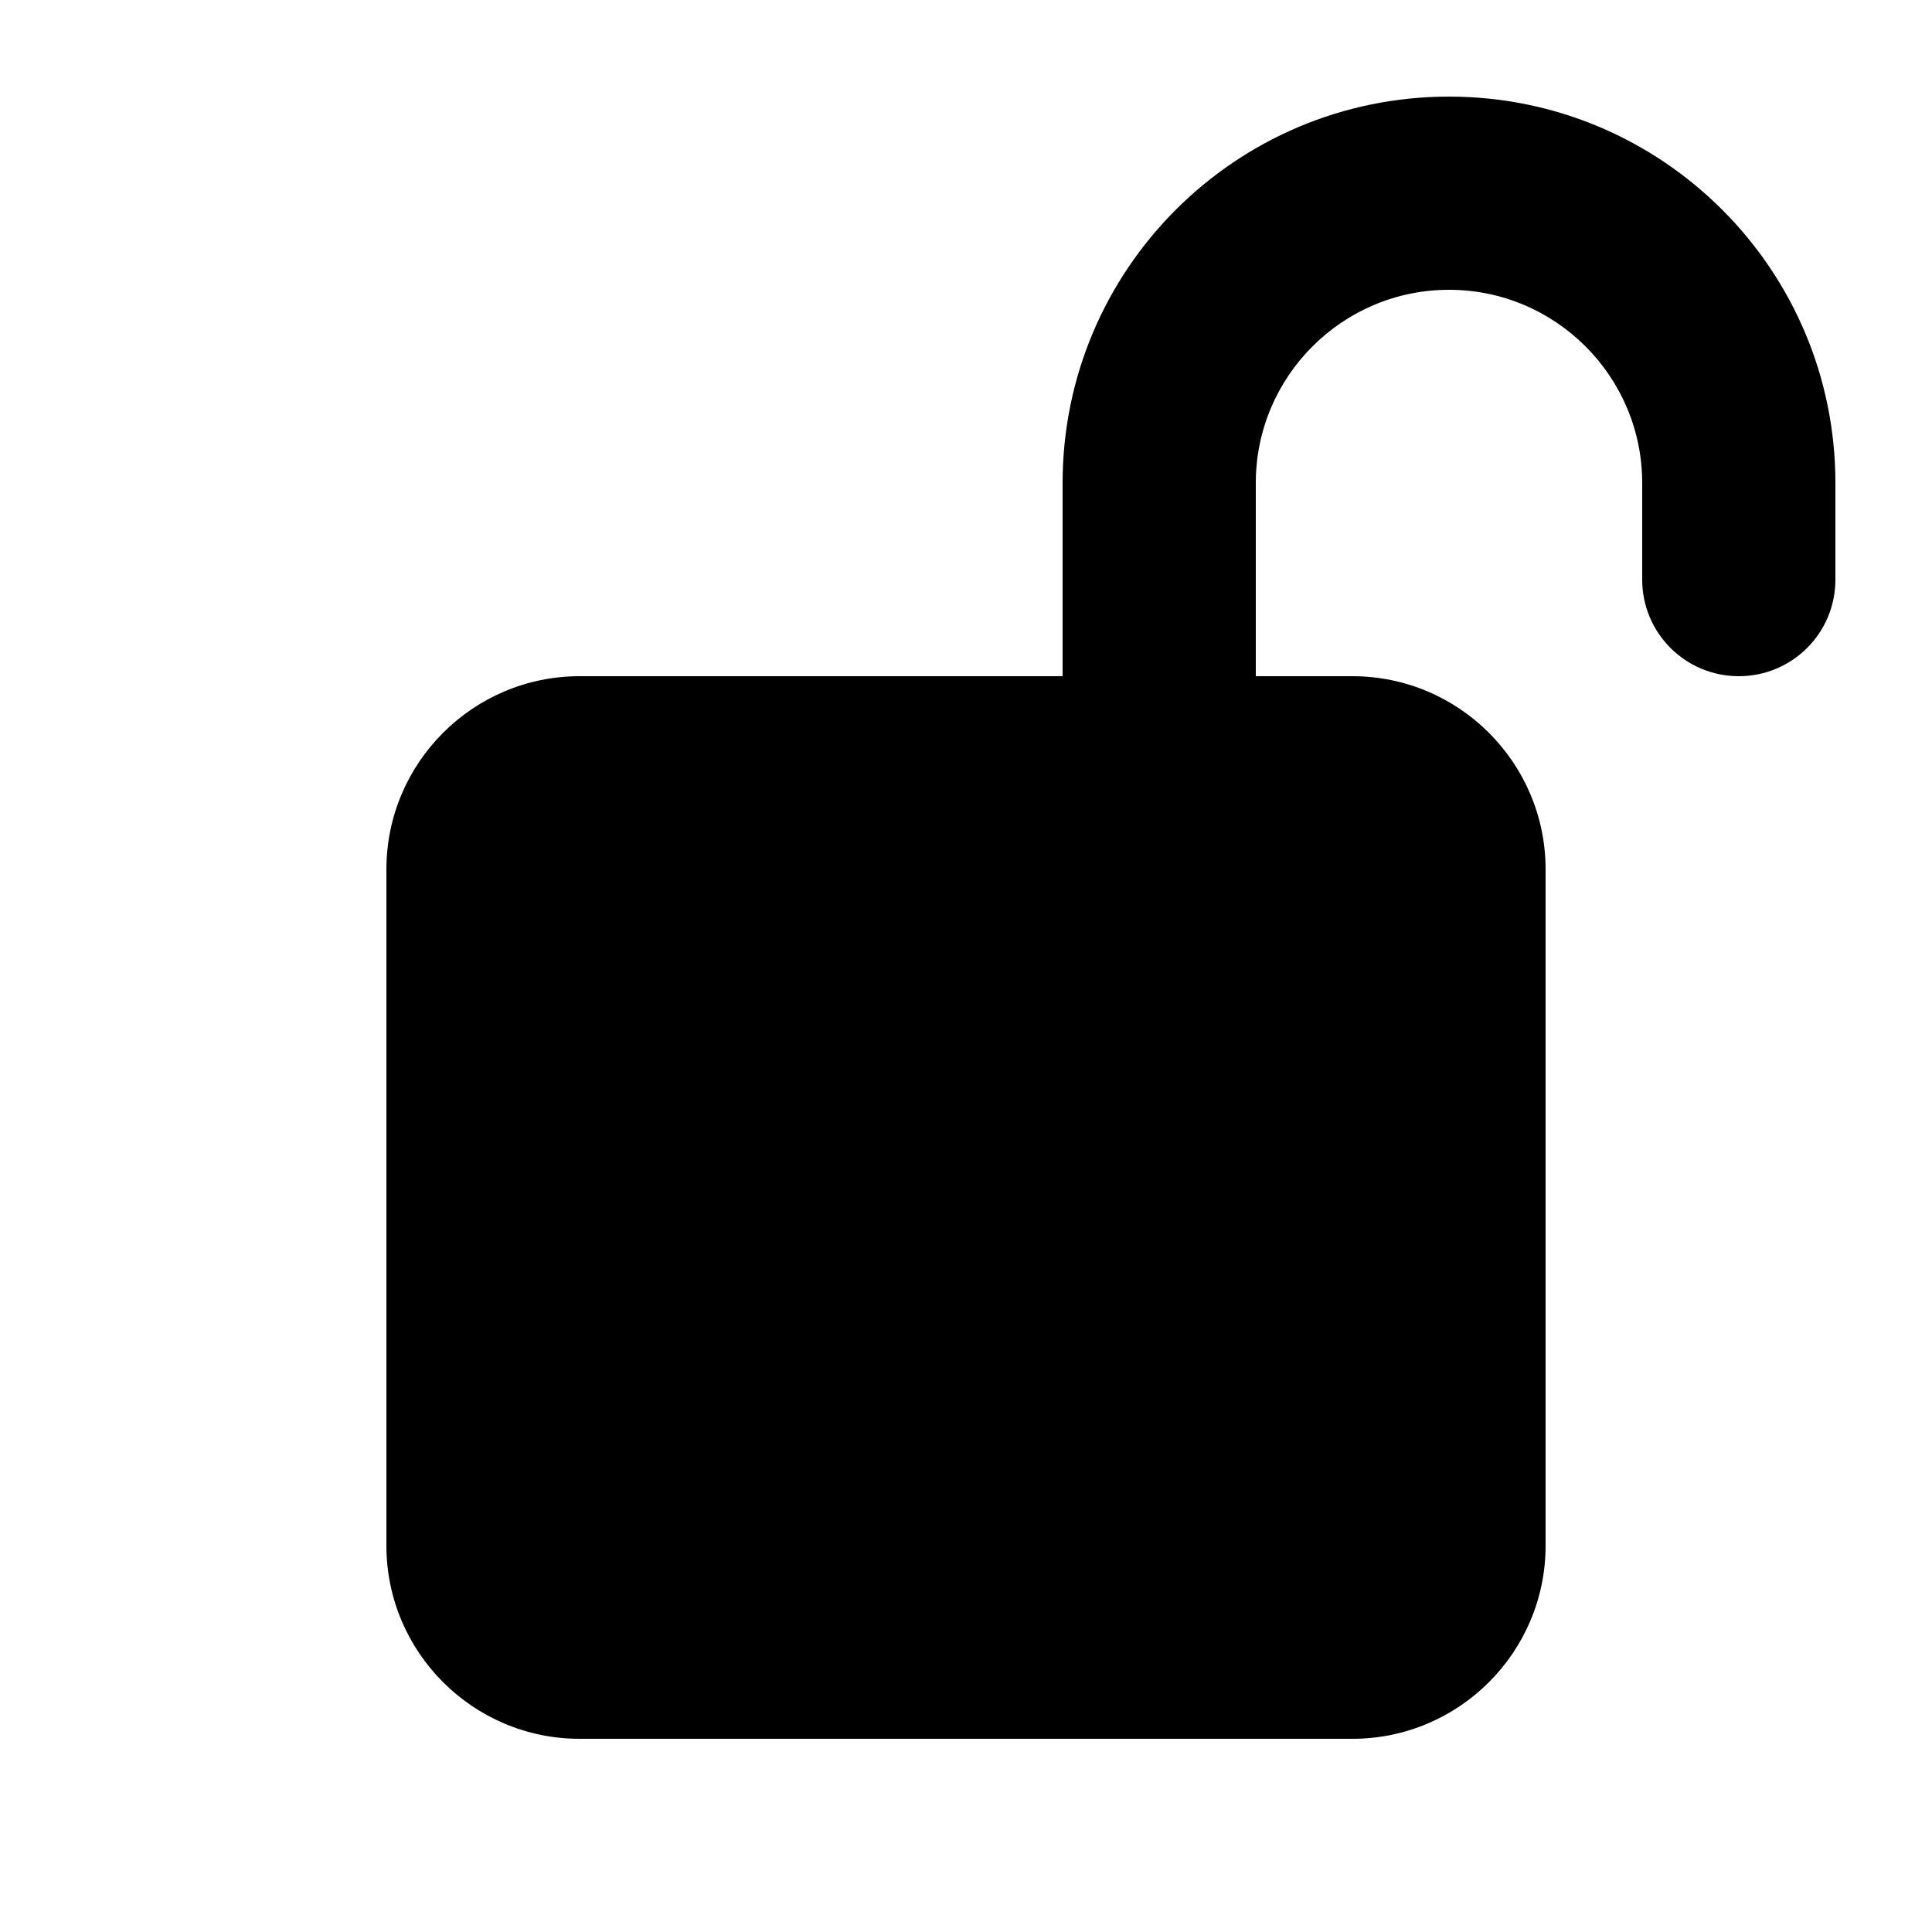
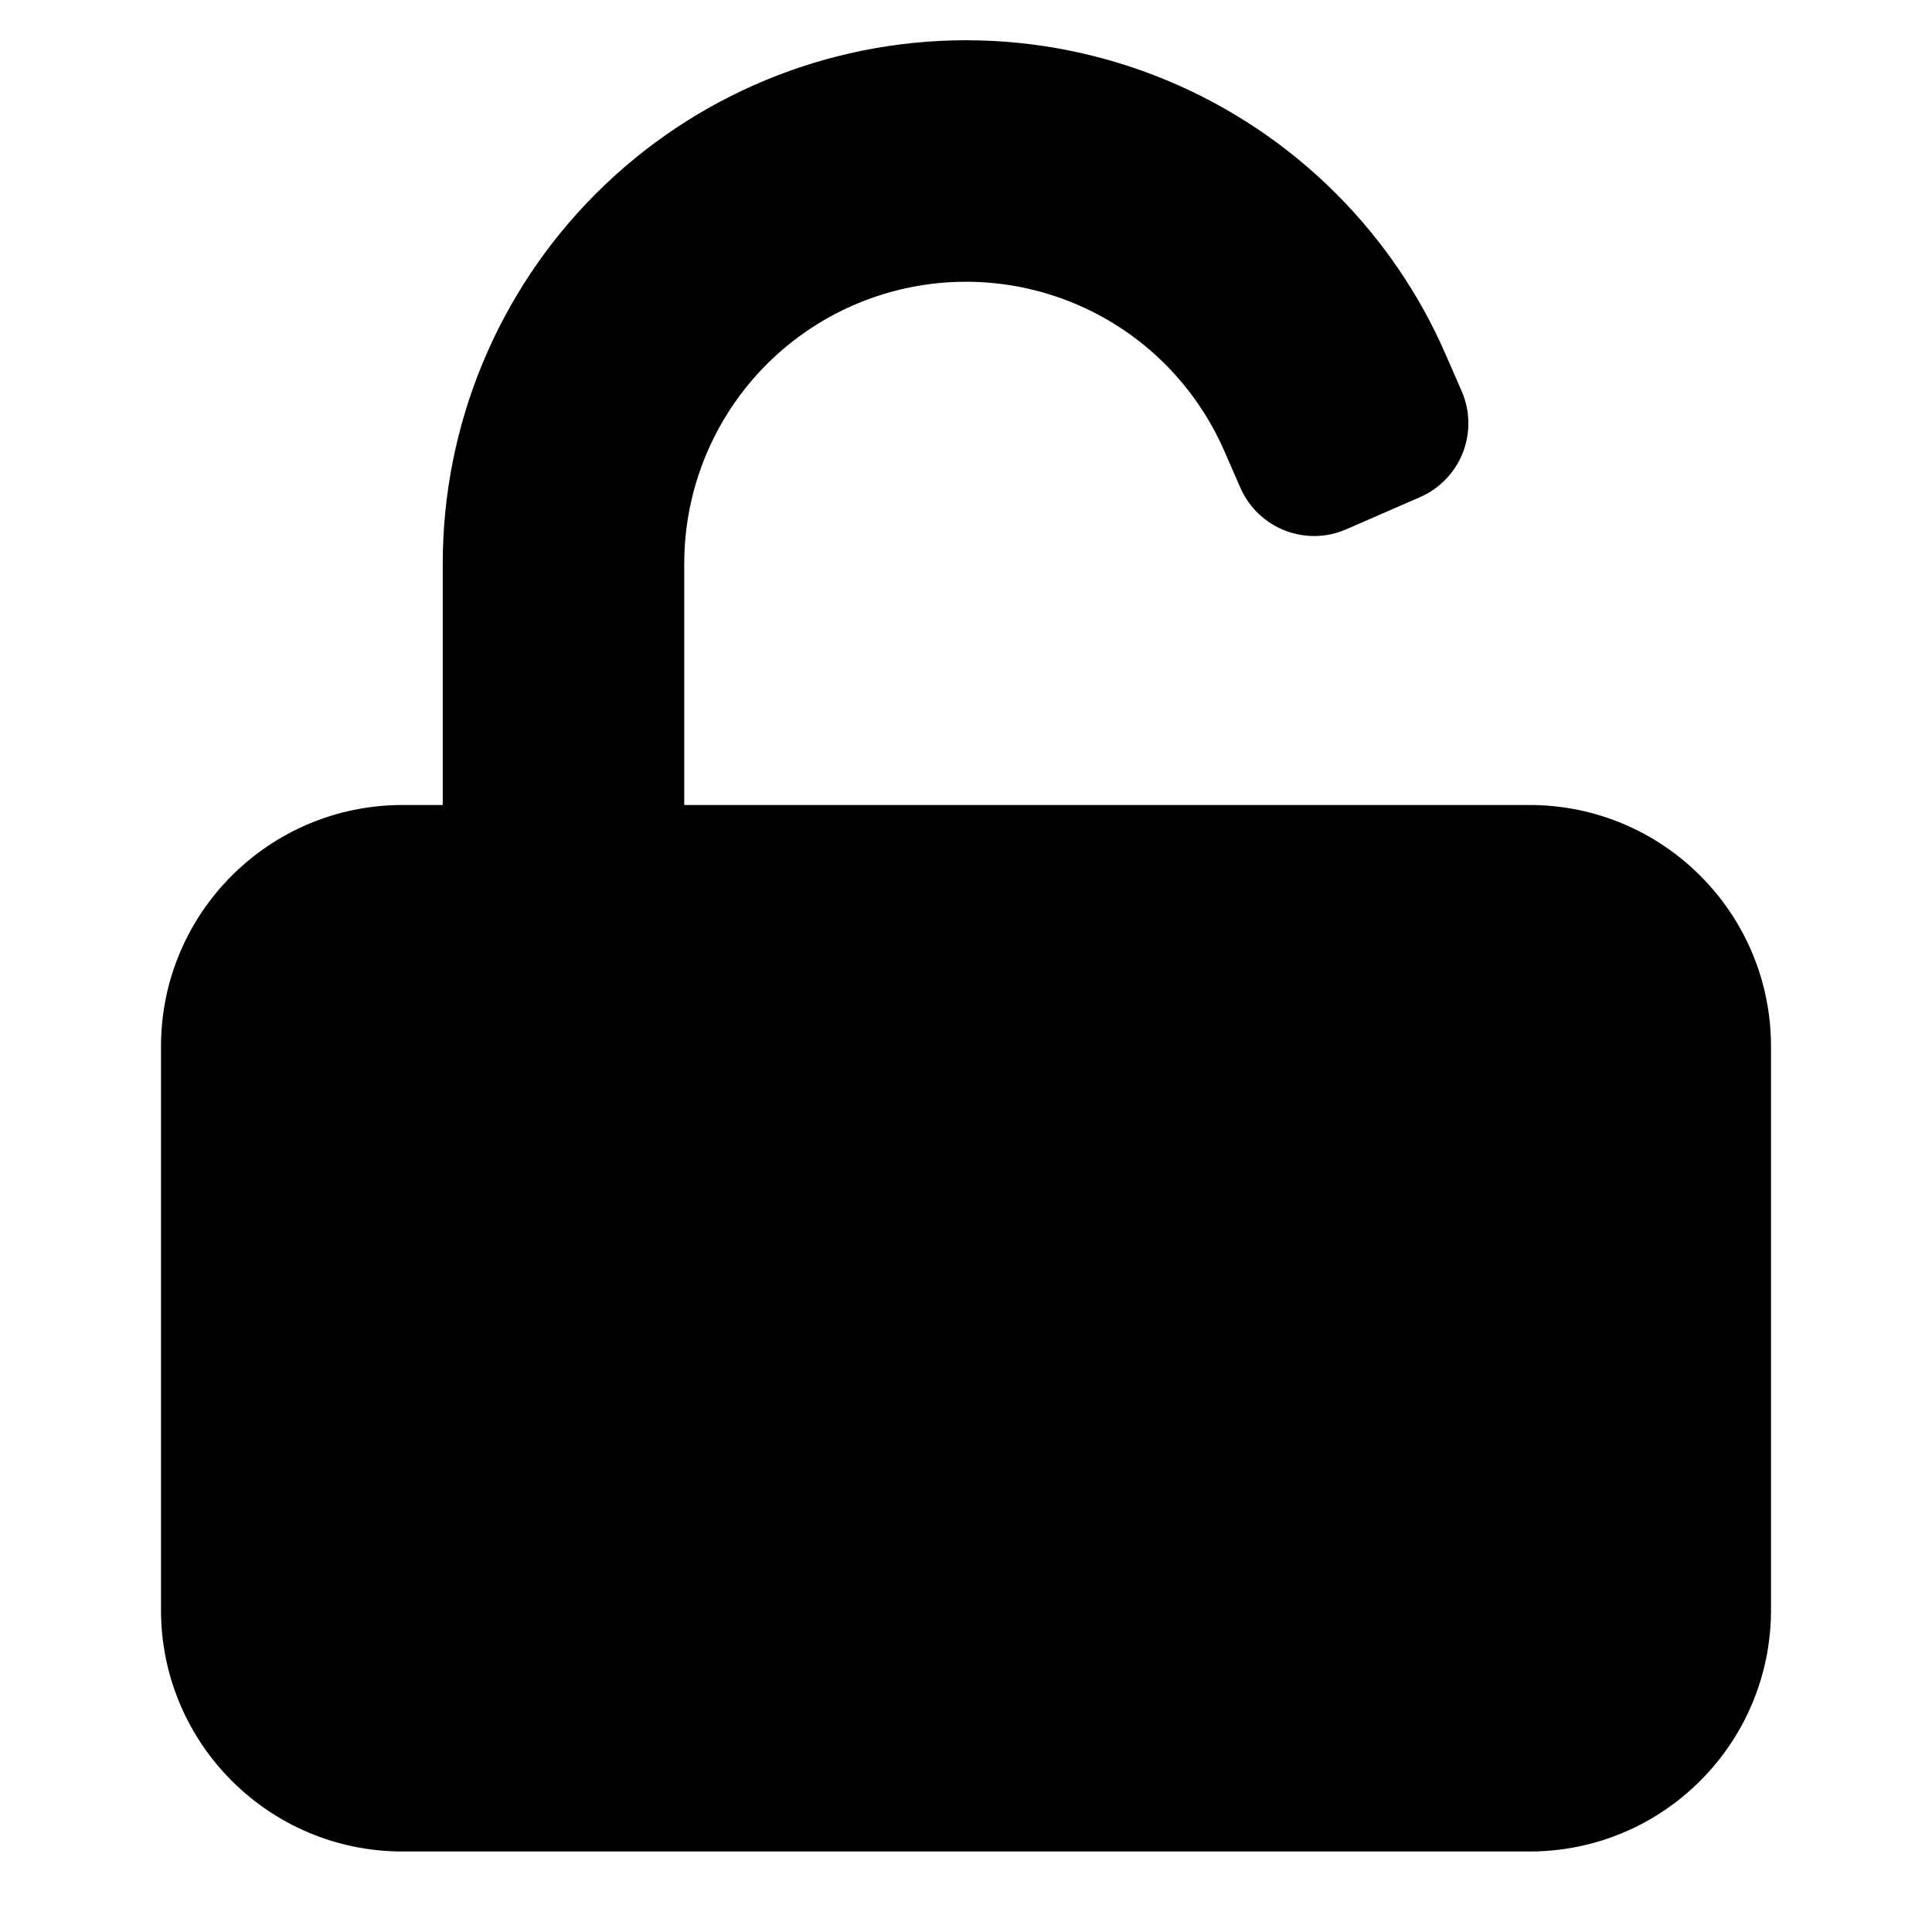
- <svg xmlns="http://www.w3.org/2000/svg" version="1.1" width="1024" height="1024" viewBox="0 0 1024 1024">
-   <path fill="currentColor" d="M665.6 256c0-56.48 45.92-102.4 102.4-102.4s102.4 45.92 102.4 102.4v51.2c0 28.32 22.88 51.2 51.2 51.2s51.2-22.88 51.2-51.2v-51.2c0-113.12-91.68-204.8-204.8-204.8s-204.8 91.68-204.8 204.8v102.4h-256c-56.48 0-102.4 45.92-102.4 102.4v358.4c0 56.48 45.92 102.4 102.4 102.4h409.6c56.48 0 102.4-45.92 102.4-102.4v-358.4c0-56.48-45.92-102.4-102.4-102.4h-51.2v-102.4z" />
+ <svg xmlns="http://www.w3.org/2000/svg" viewBox="0 0 24 24" fill="none">
+   <path d="M9.525 4.525C10.181 3.869 11.072 3.5 12 3.5C12.928 3.5 13.819 3.869 14.475 4.525C14.787 4.838 15.034 5.203 15.208 5.6L15.408 6.058C15.629 6.564 16.218 6.796 16.724 6.575L17.641 6.175C18.147 5.954 18.378 5.364 18.157 4.858L17.957 4.4C17.636 3.662 17.176 2.984 16.596 2.404C15.377 1.185 13.724 0.5 12 0.5C10.276 0.5 8.623 1.185 7.404 2.404C6.185 3.623 5.5 5.276 5.5 7V10H5C3.343 10 2 11.343 2 13V20C2 21.657 3.343 23 5 23H19C20.657 23 22 21.657 22 20V13C22 11.343 20.657 10 19 10H8.5V7C8.5 6.072 8.869 5.181 9.525 4.525Z" fill="currentColor" />
</svg>
